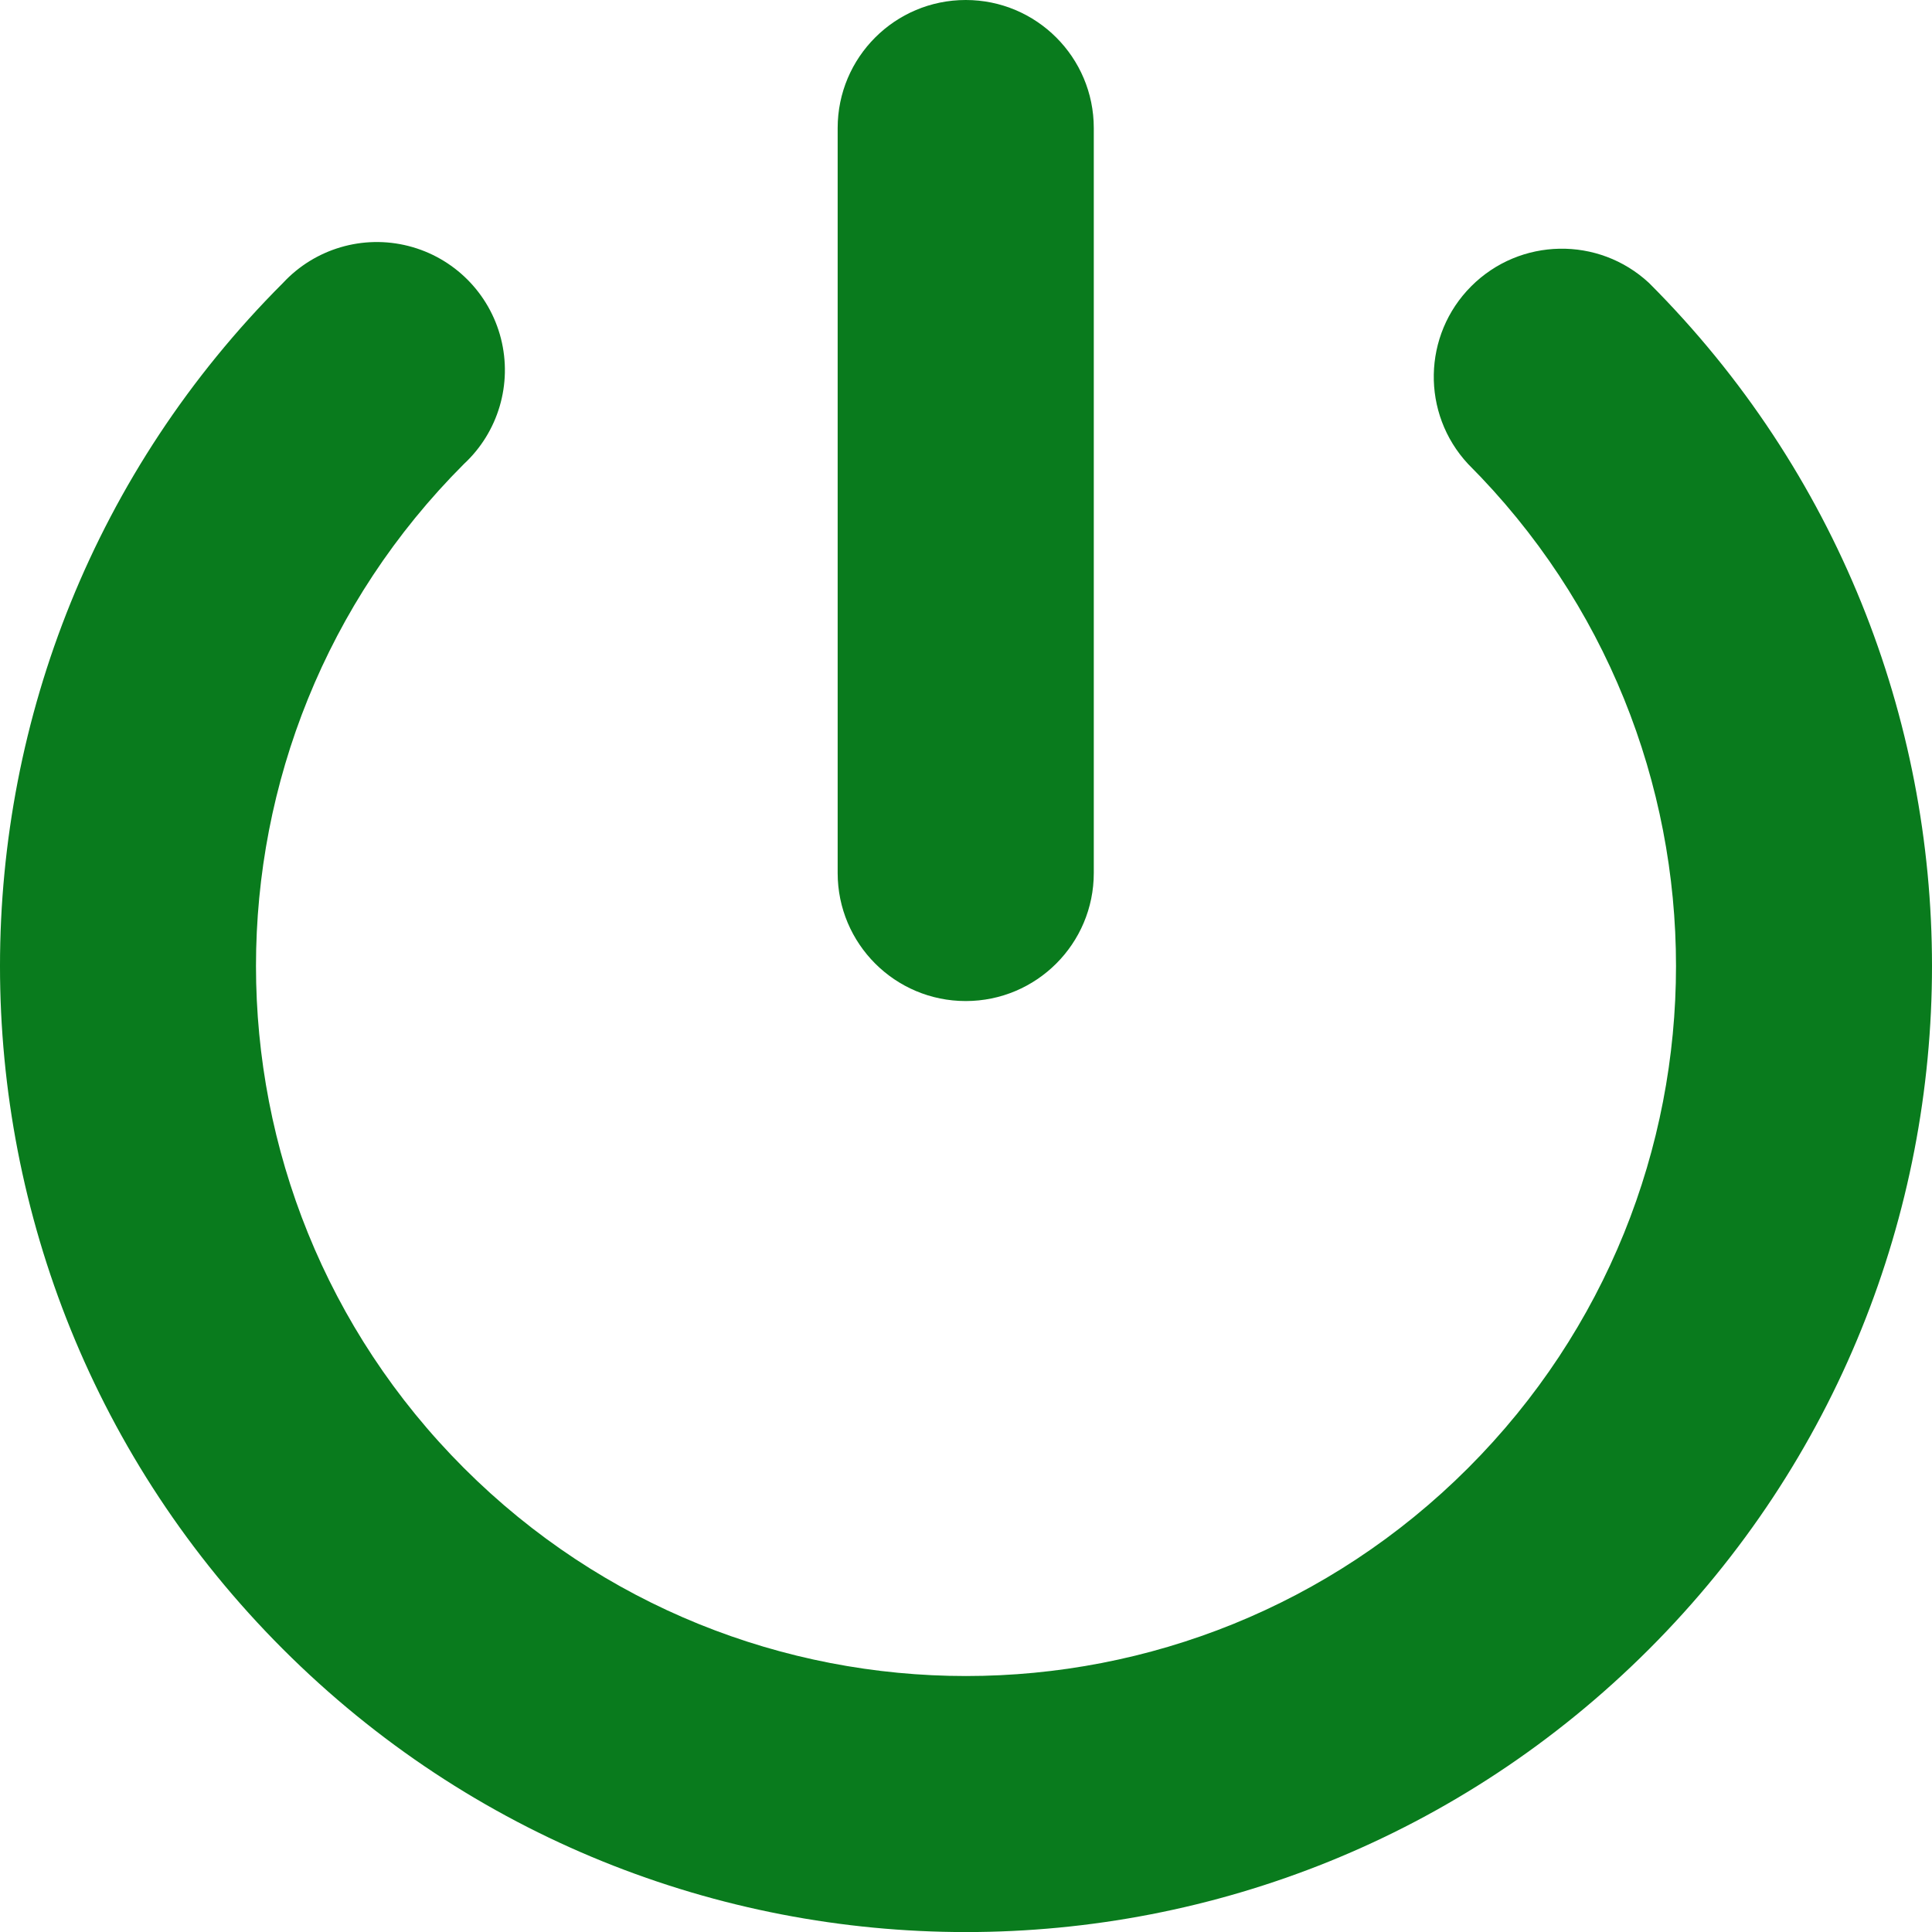
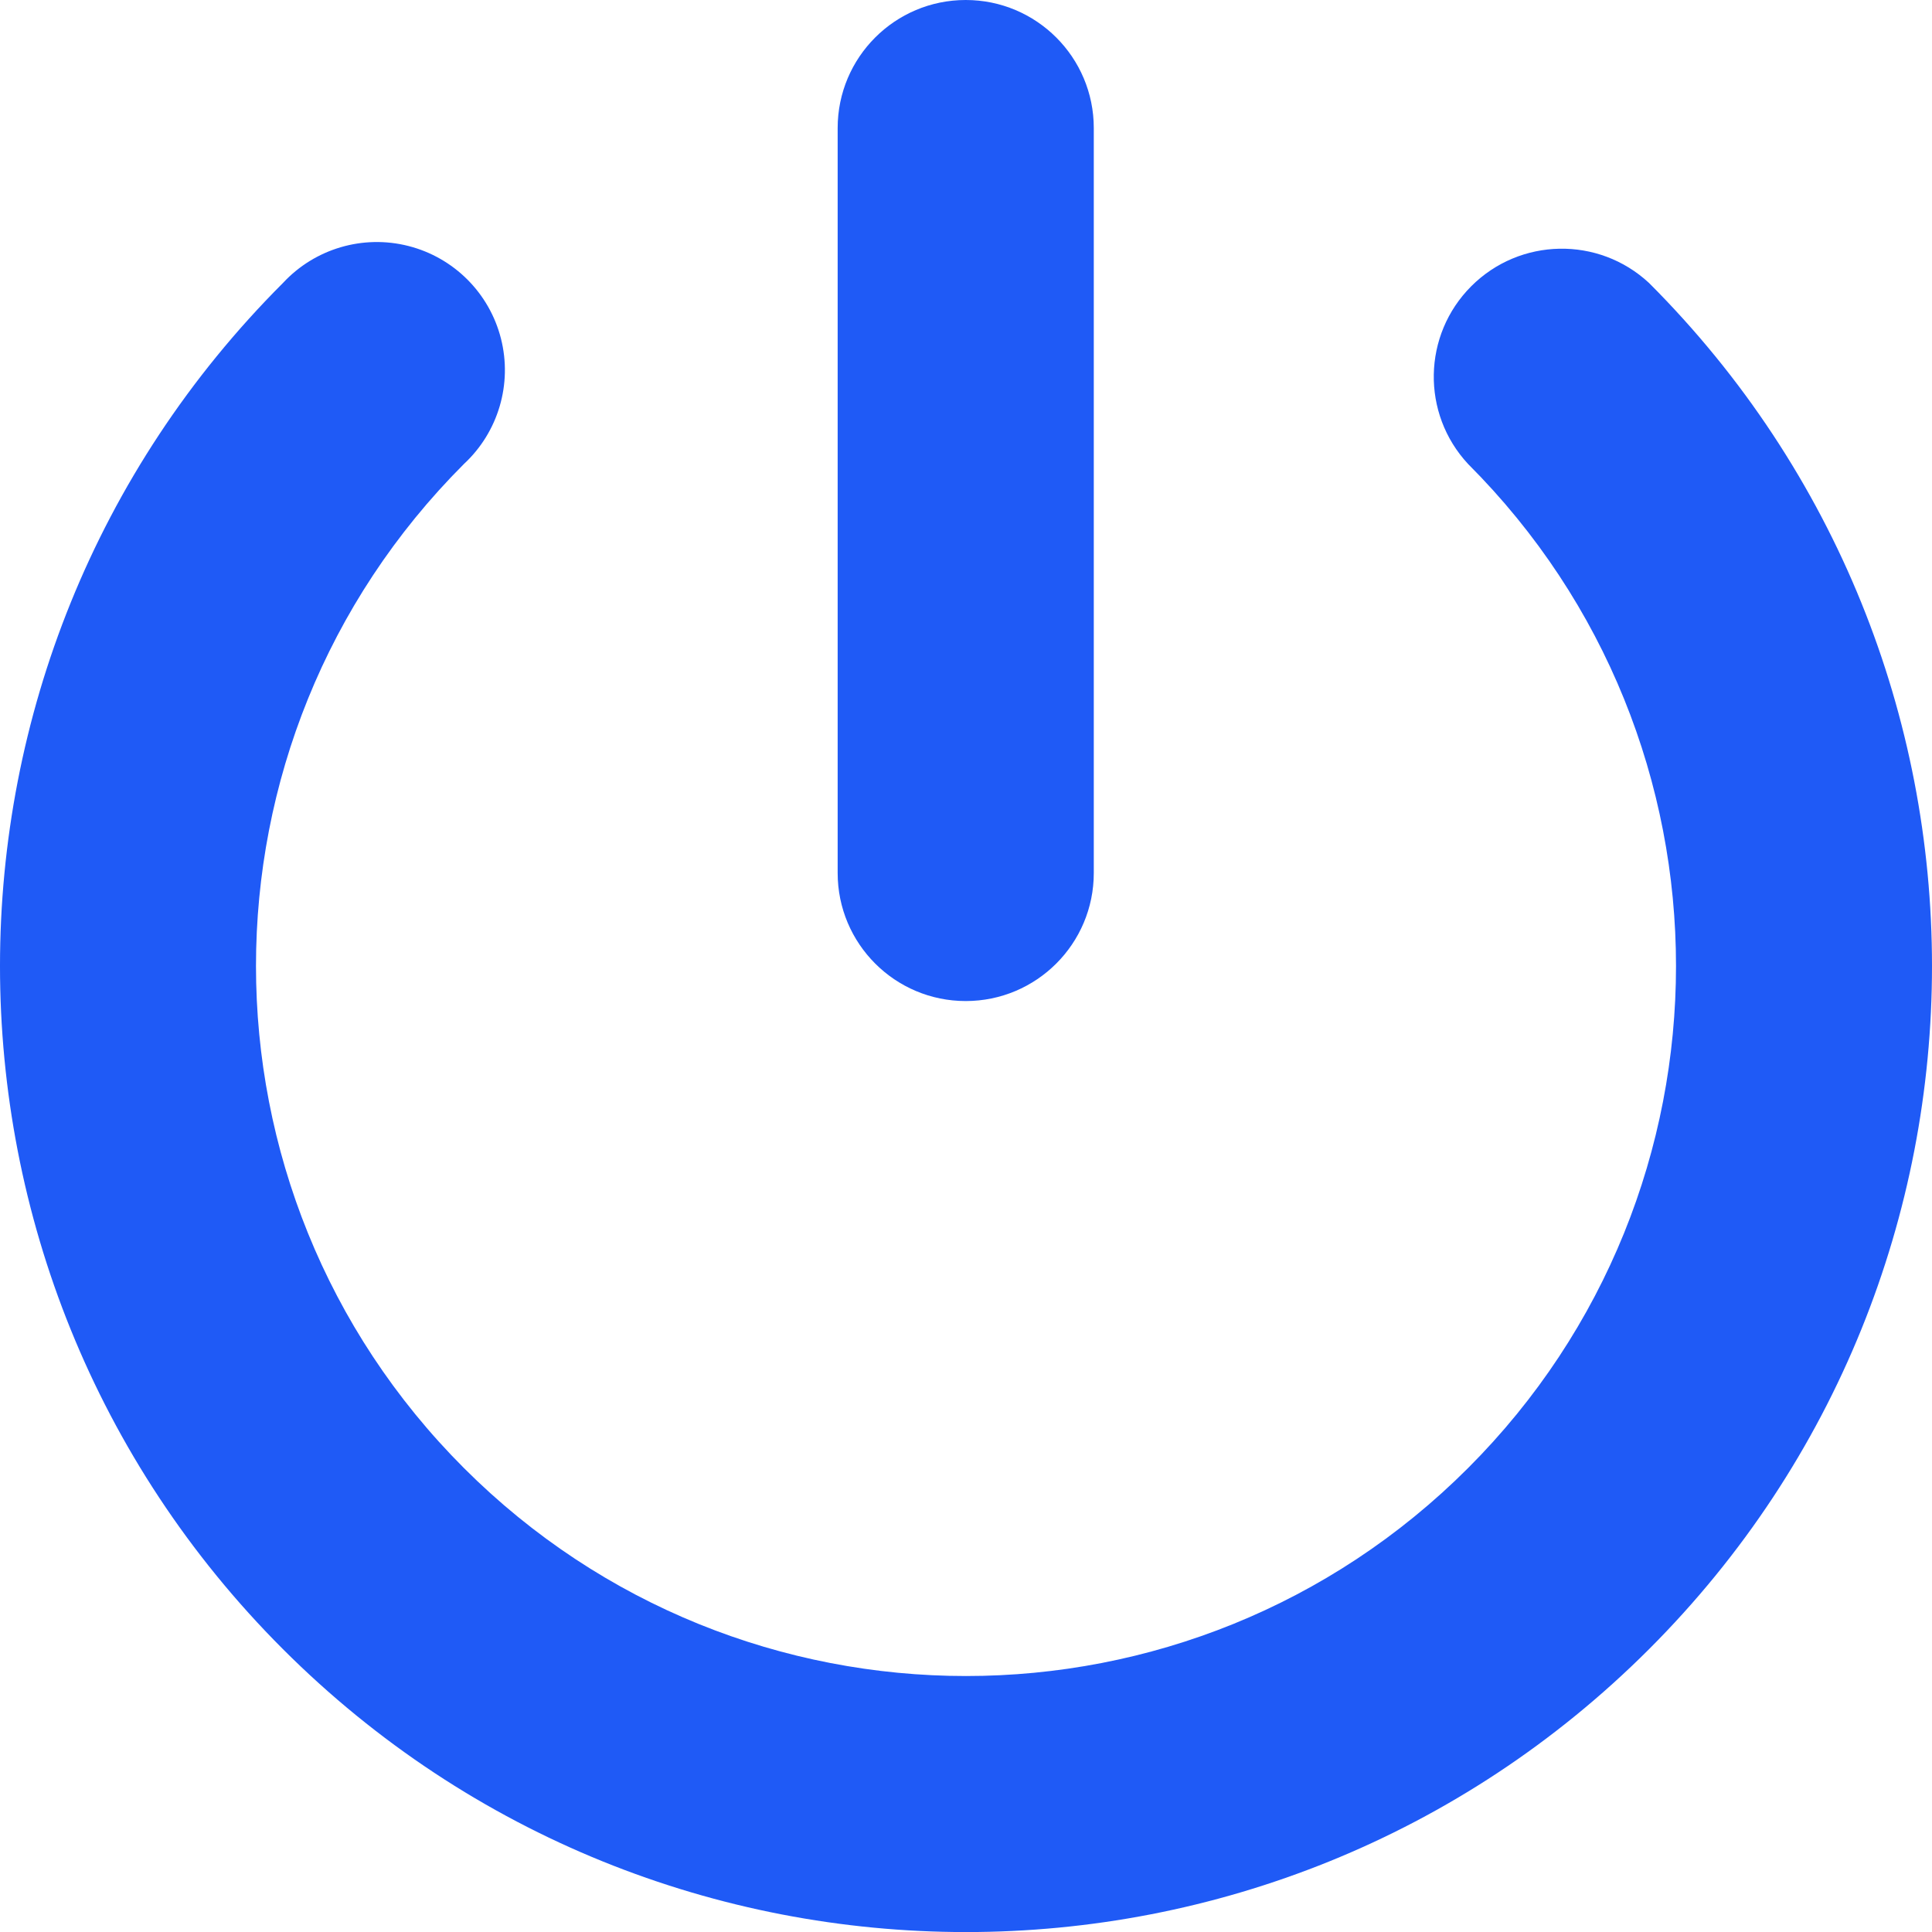
<svg xmlns="http://www.w3.org/2000/svg" width="14" height="14" viewBox="0 0 14 14">
  <g fill="none" fill-rule="nonzero">
    <path fill="none" d="M0 0h14v14H0z" />
-     <path fill="#097B1D" d="M10.638 3.362a.928.928 0 0 1 1.311-1.312 7 7 0 1 1-9.898 0 .928.928 0 1 1 1.311 1.312 5.145 5.145 0 1 0 7.276 0zM6.07.928a.928.928 0 1 1 1.856 0v5.398a.928.928 0 1 1-1.856 0V.928z" />
+     <path fill="#1F5AF6" d="M10.638 3.362a.928.928 0 0 1 1.311-1.312 7 7 0 1 1-9.898 0 .928.928 0 1 1 1.311 1.312 5.145 5.145 0 1 0 7.276 0zM6.07.928a.928.928 0 1 1 1.856 0v5.398a.928.928 0 1 1-1.856 0V.928z" />
  </g>
</svg>
